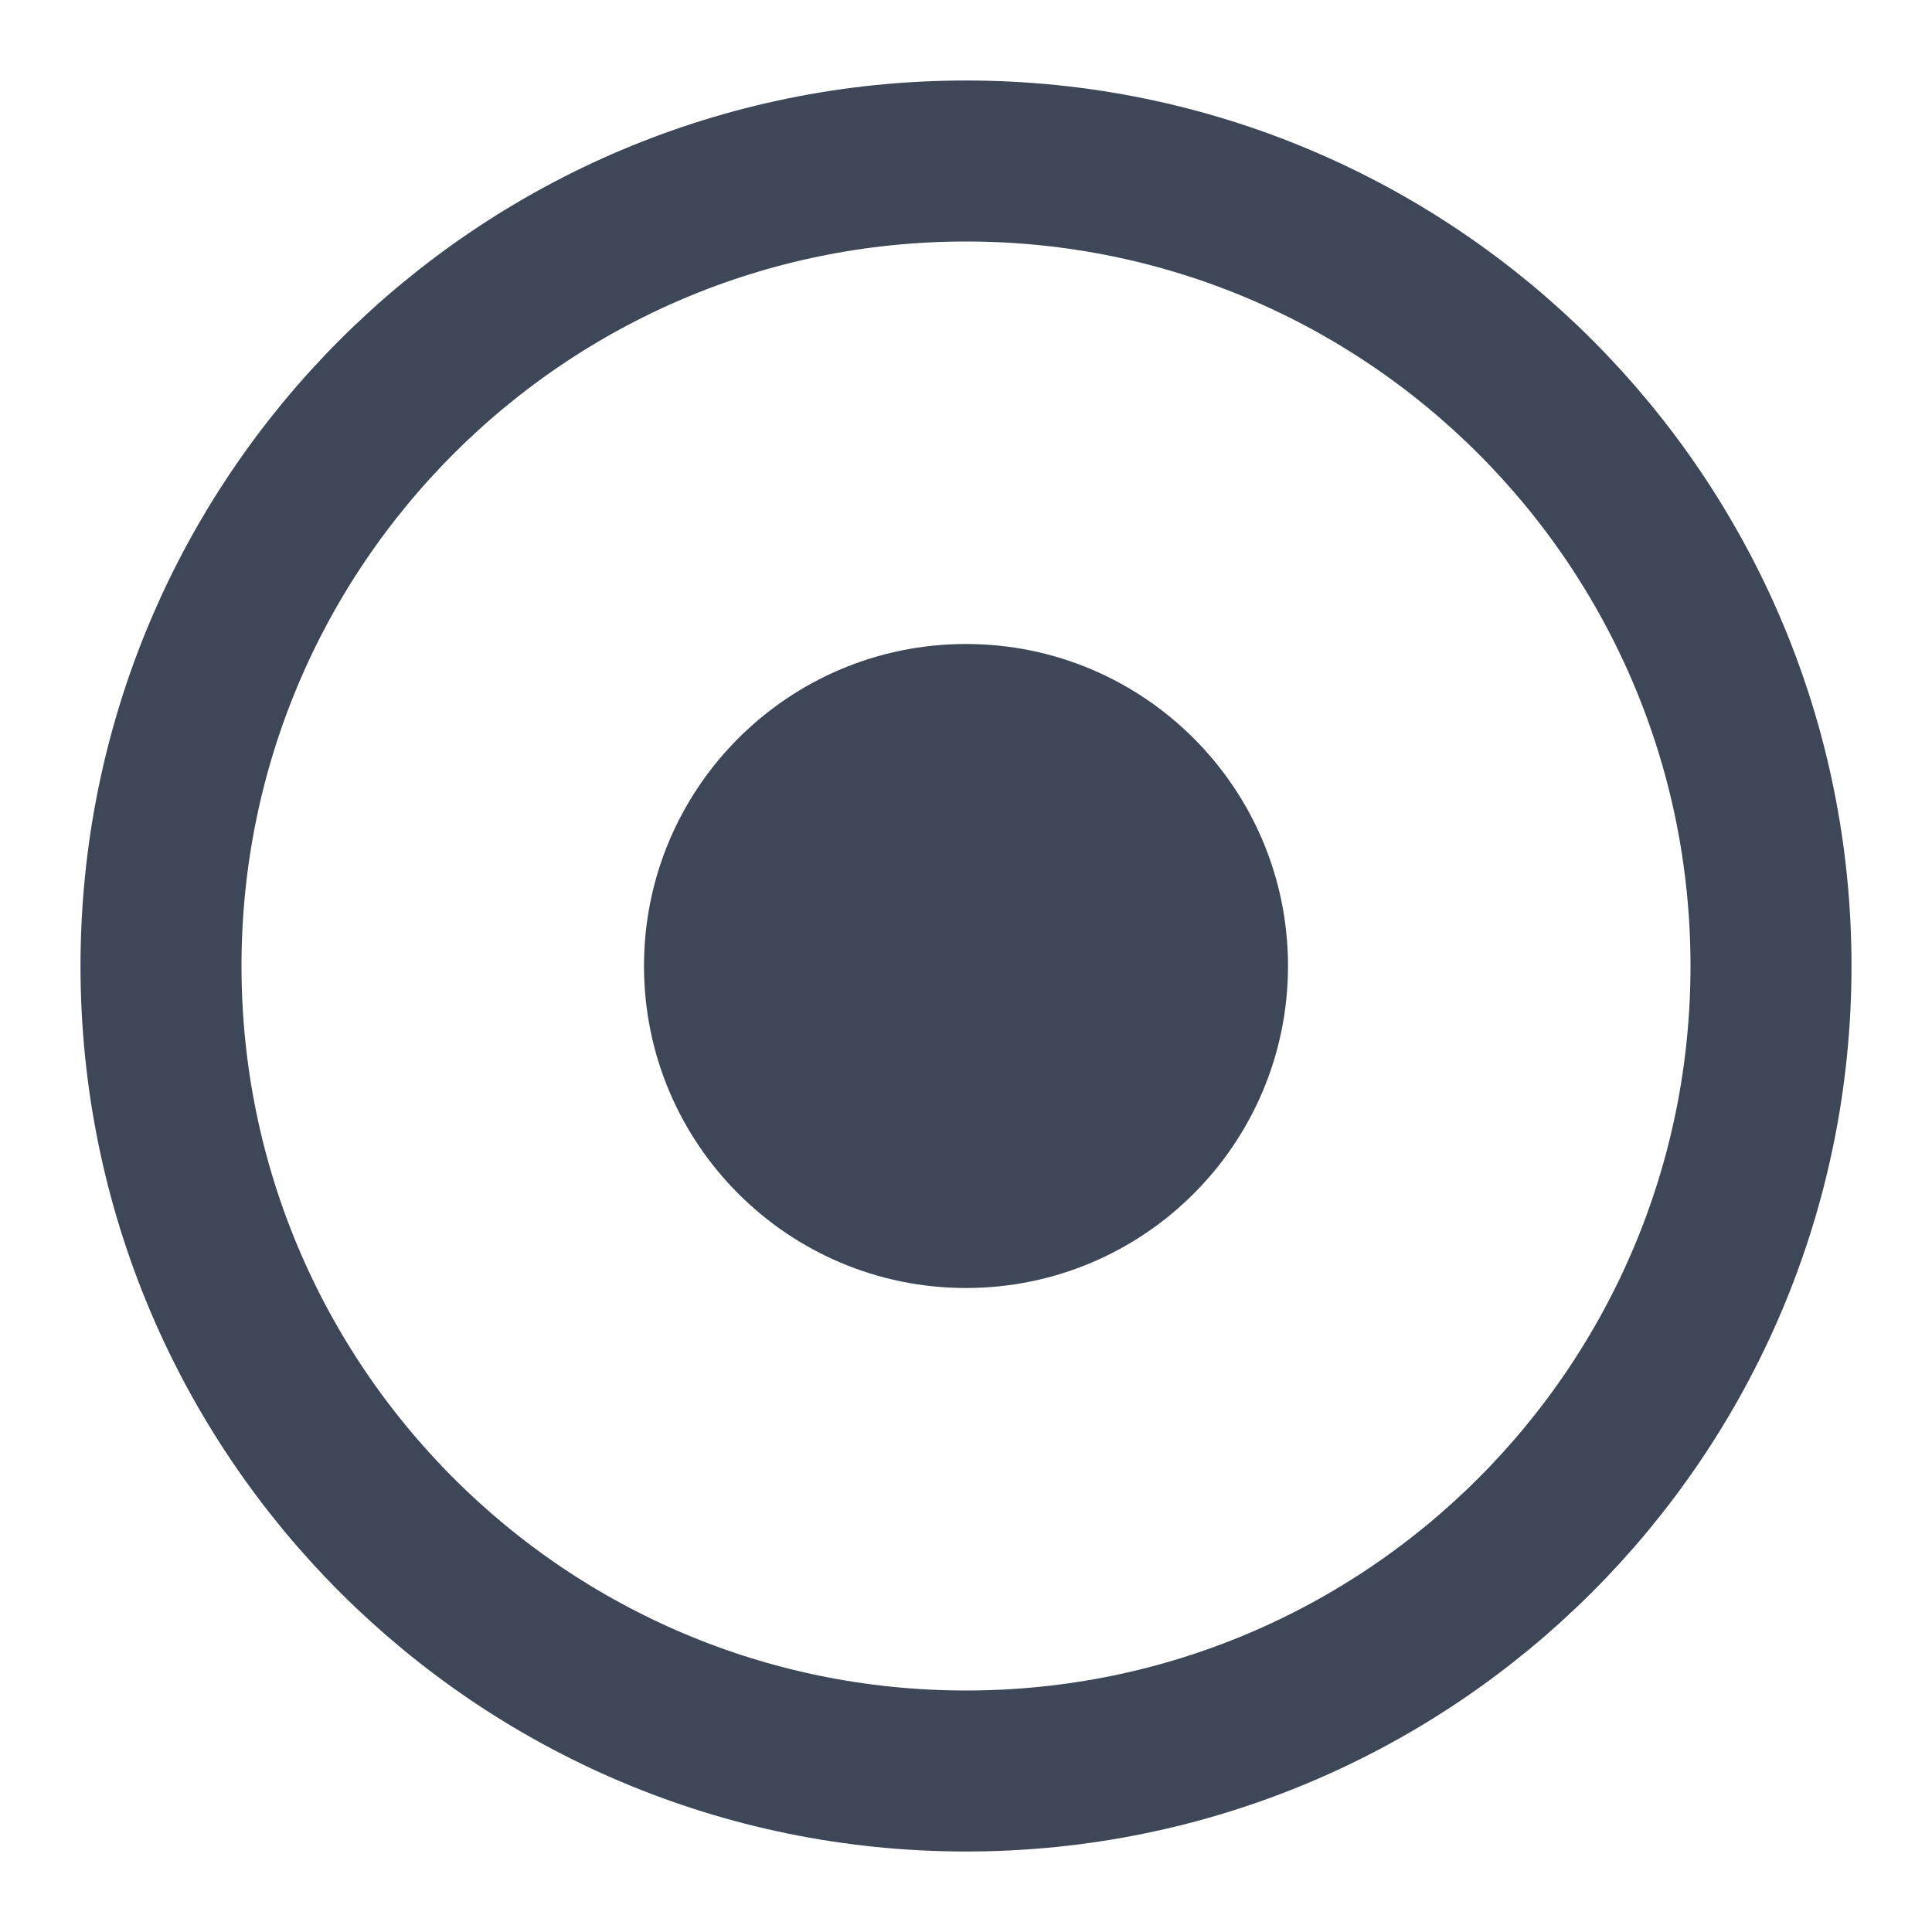
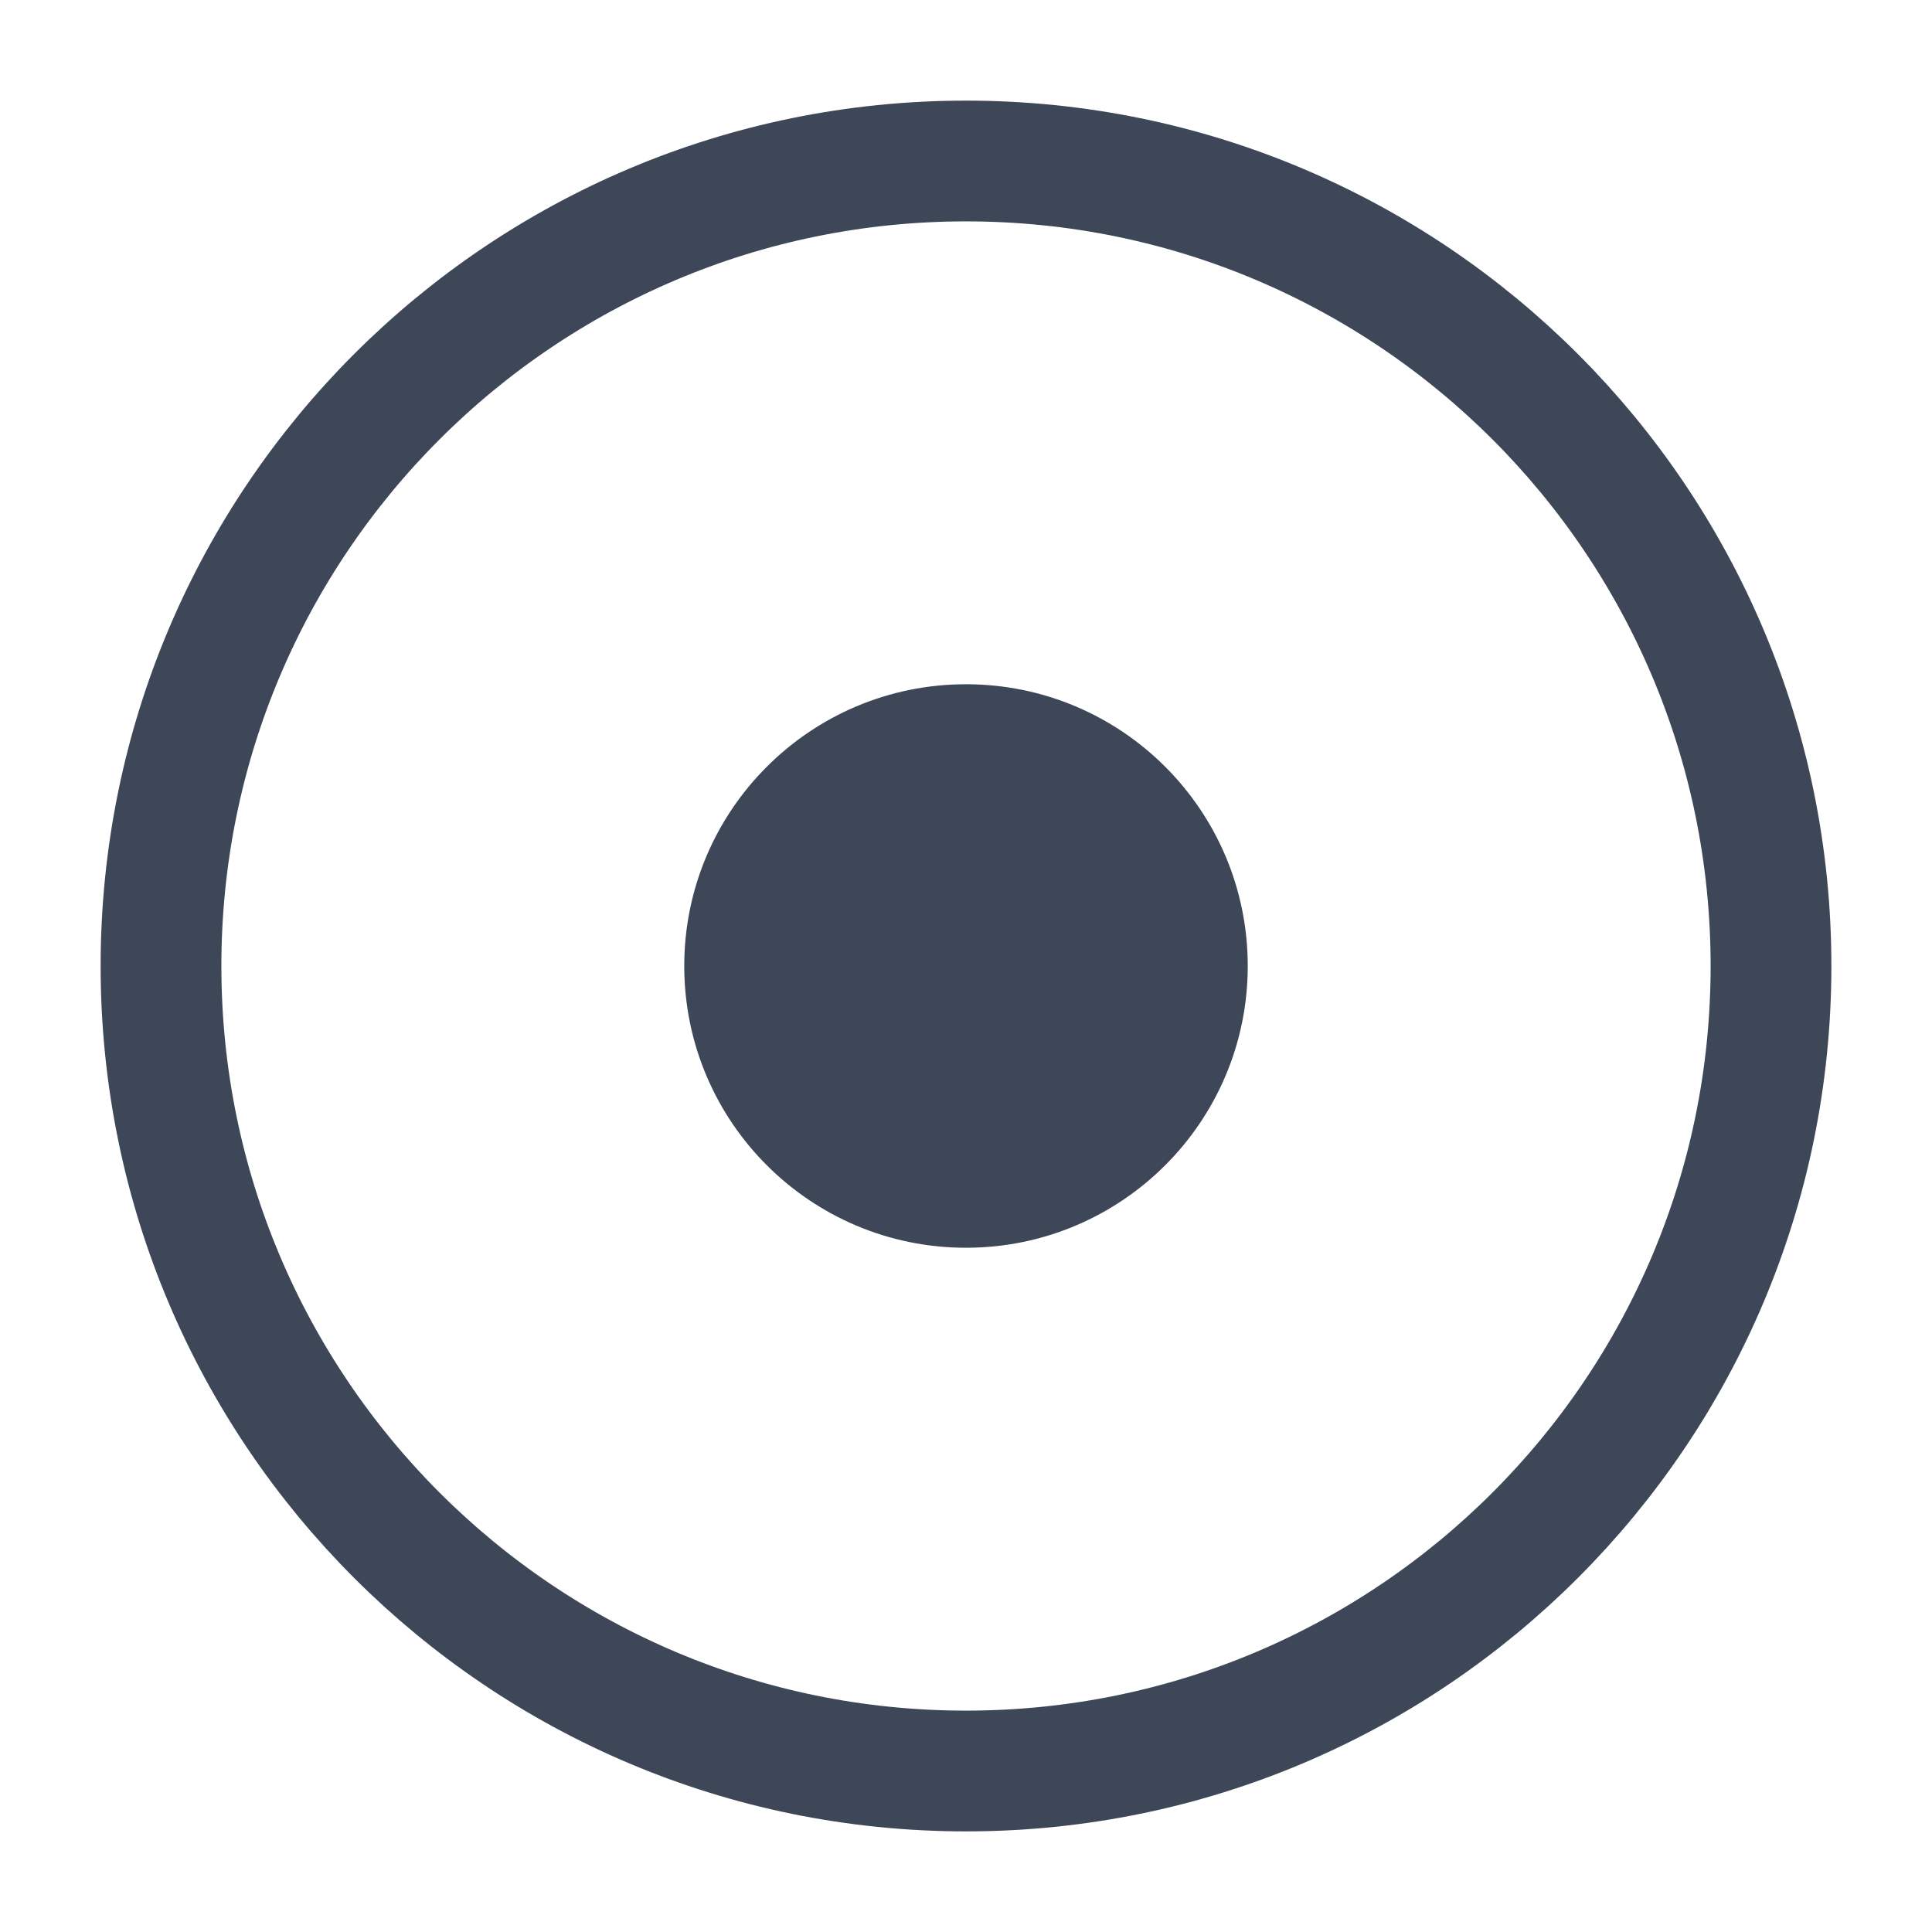
<svg xmlns="http://www.w3.org/2000/svg" version="1.1" width="24" height="24" viewBox="0 0 24 24">
-   <circle cx="12" cy="12" r="10" stroke="#3d4757" stroke-width="2" fill="none" />
-   <circle cx="12" cy="12" r="4" fill="#3d4757" />
+   <circle cx="12" cy="12" r="10" stroke="#3d4757" stroke-width="1.5" fill="none" />
+   <circle cx="12" cy="12" r="3.5" fill="#3d4757" />
</svg>
